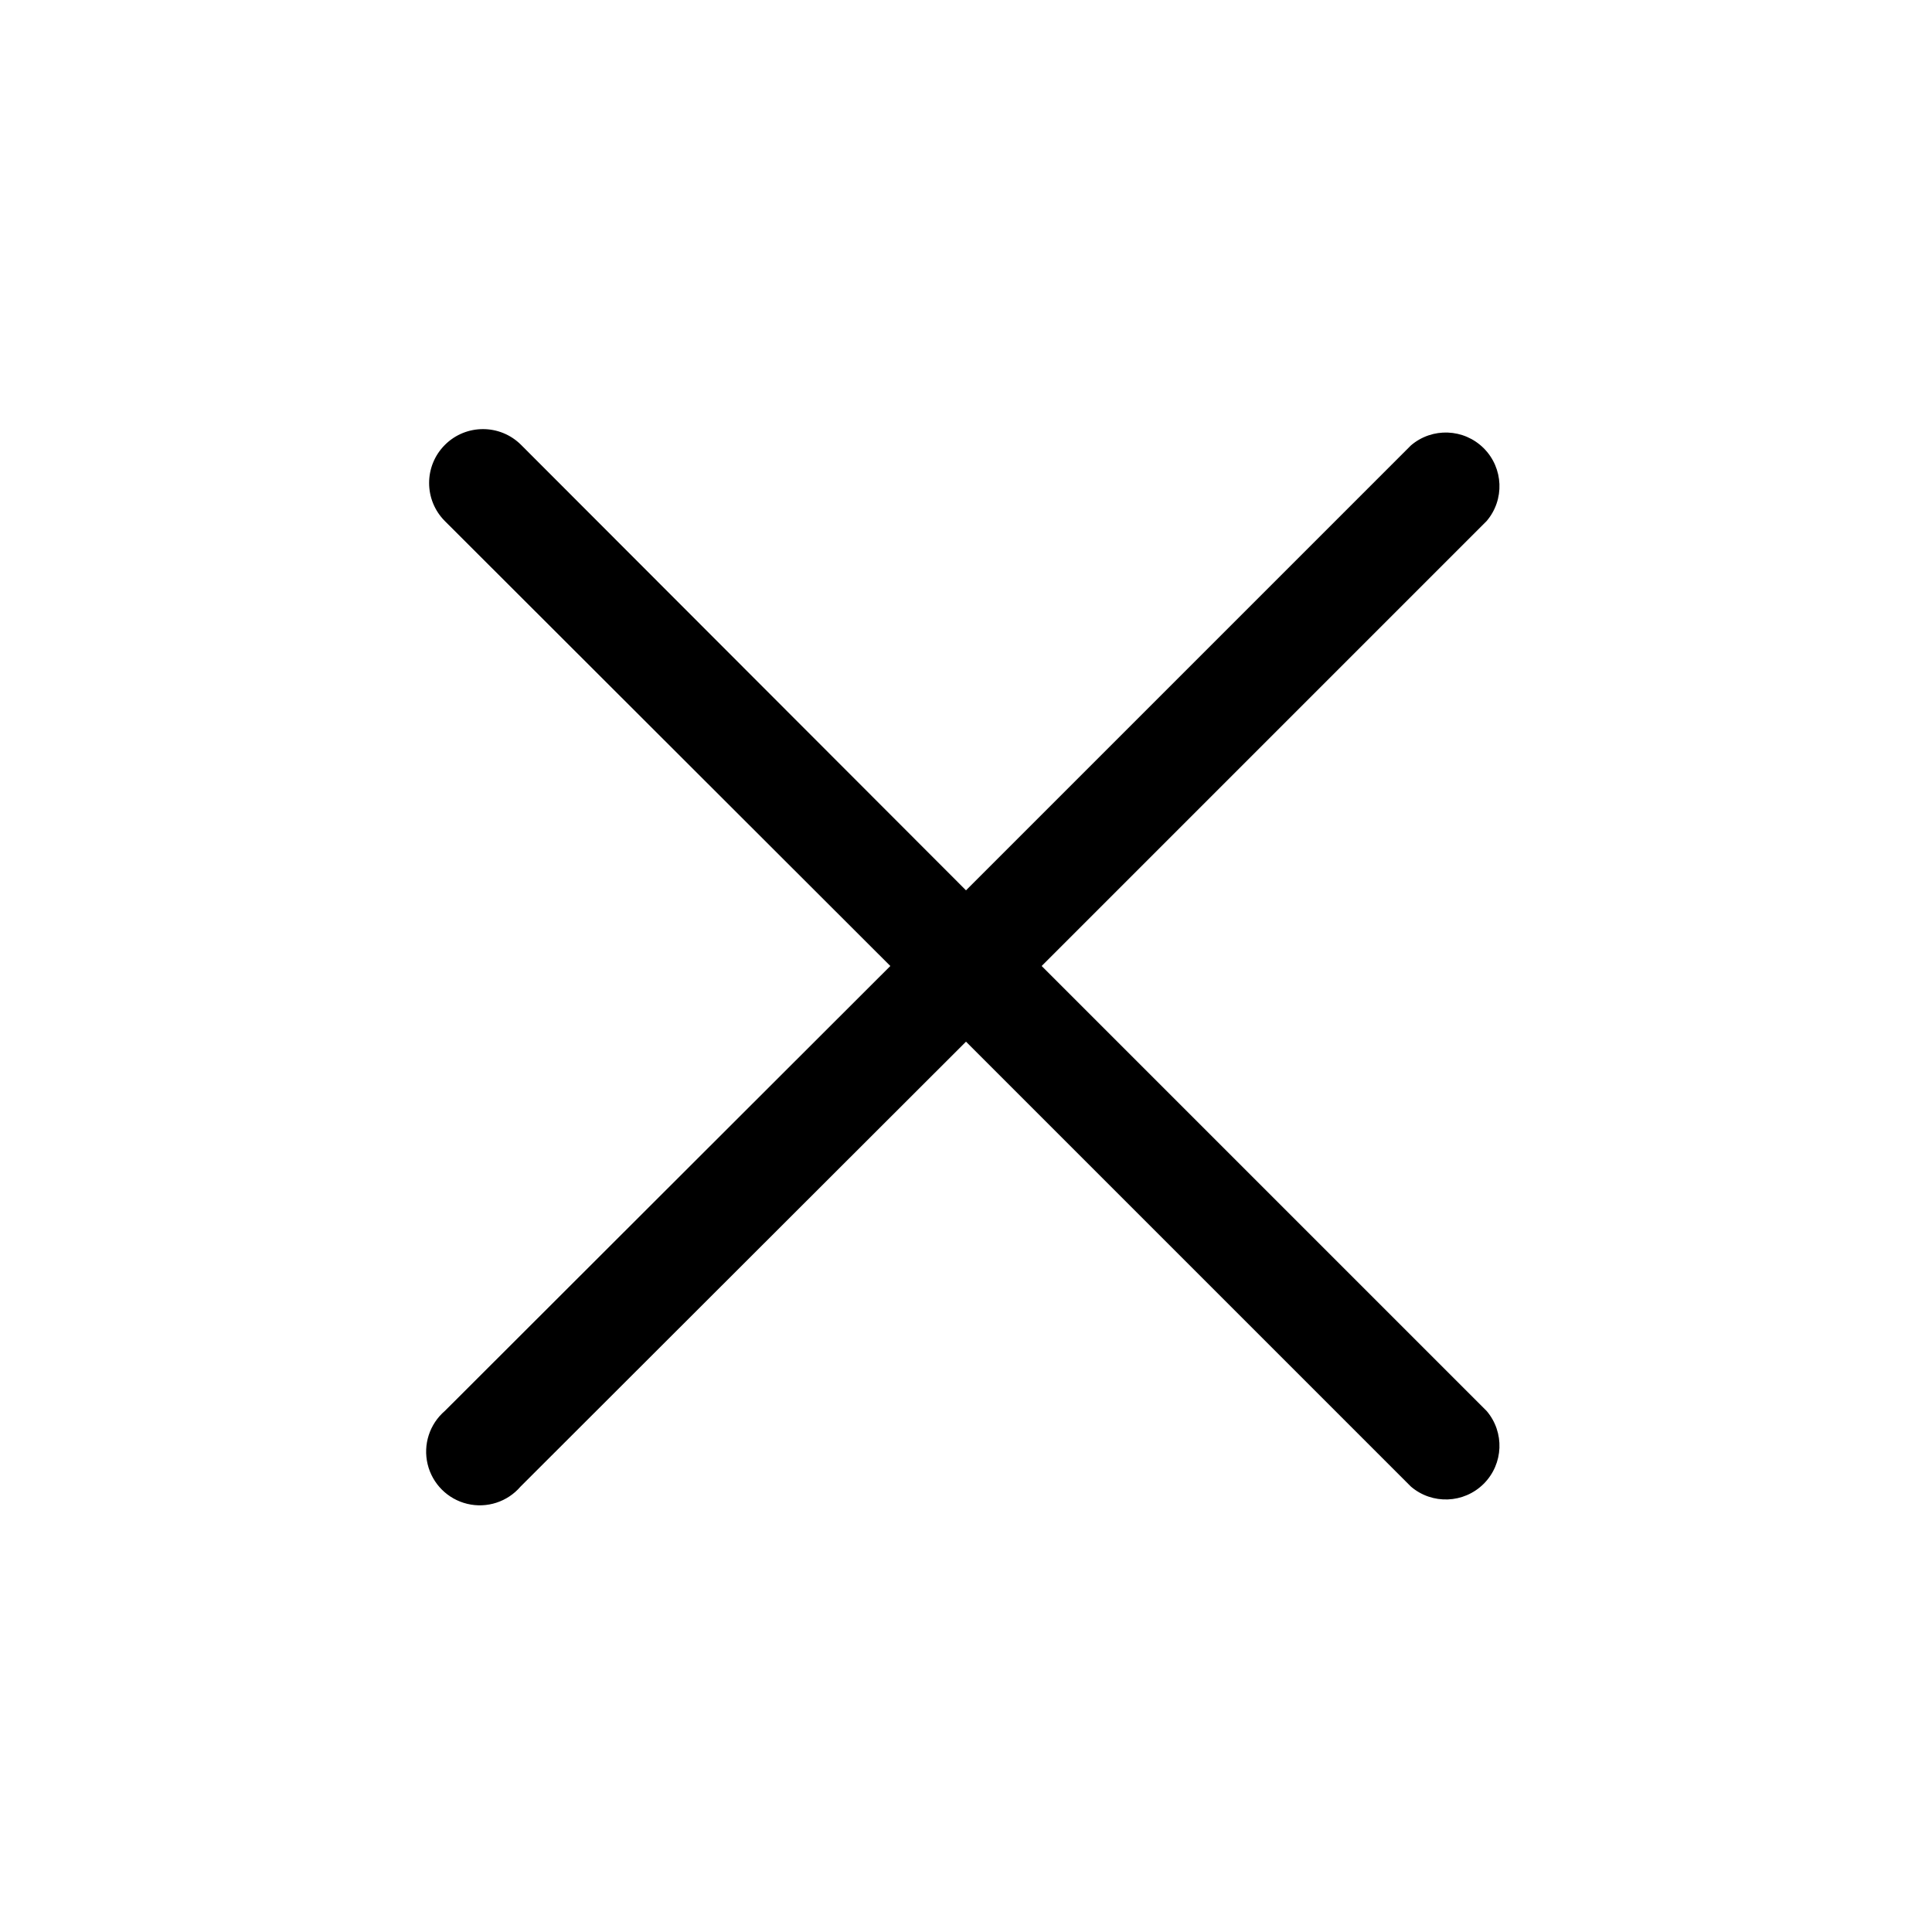
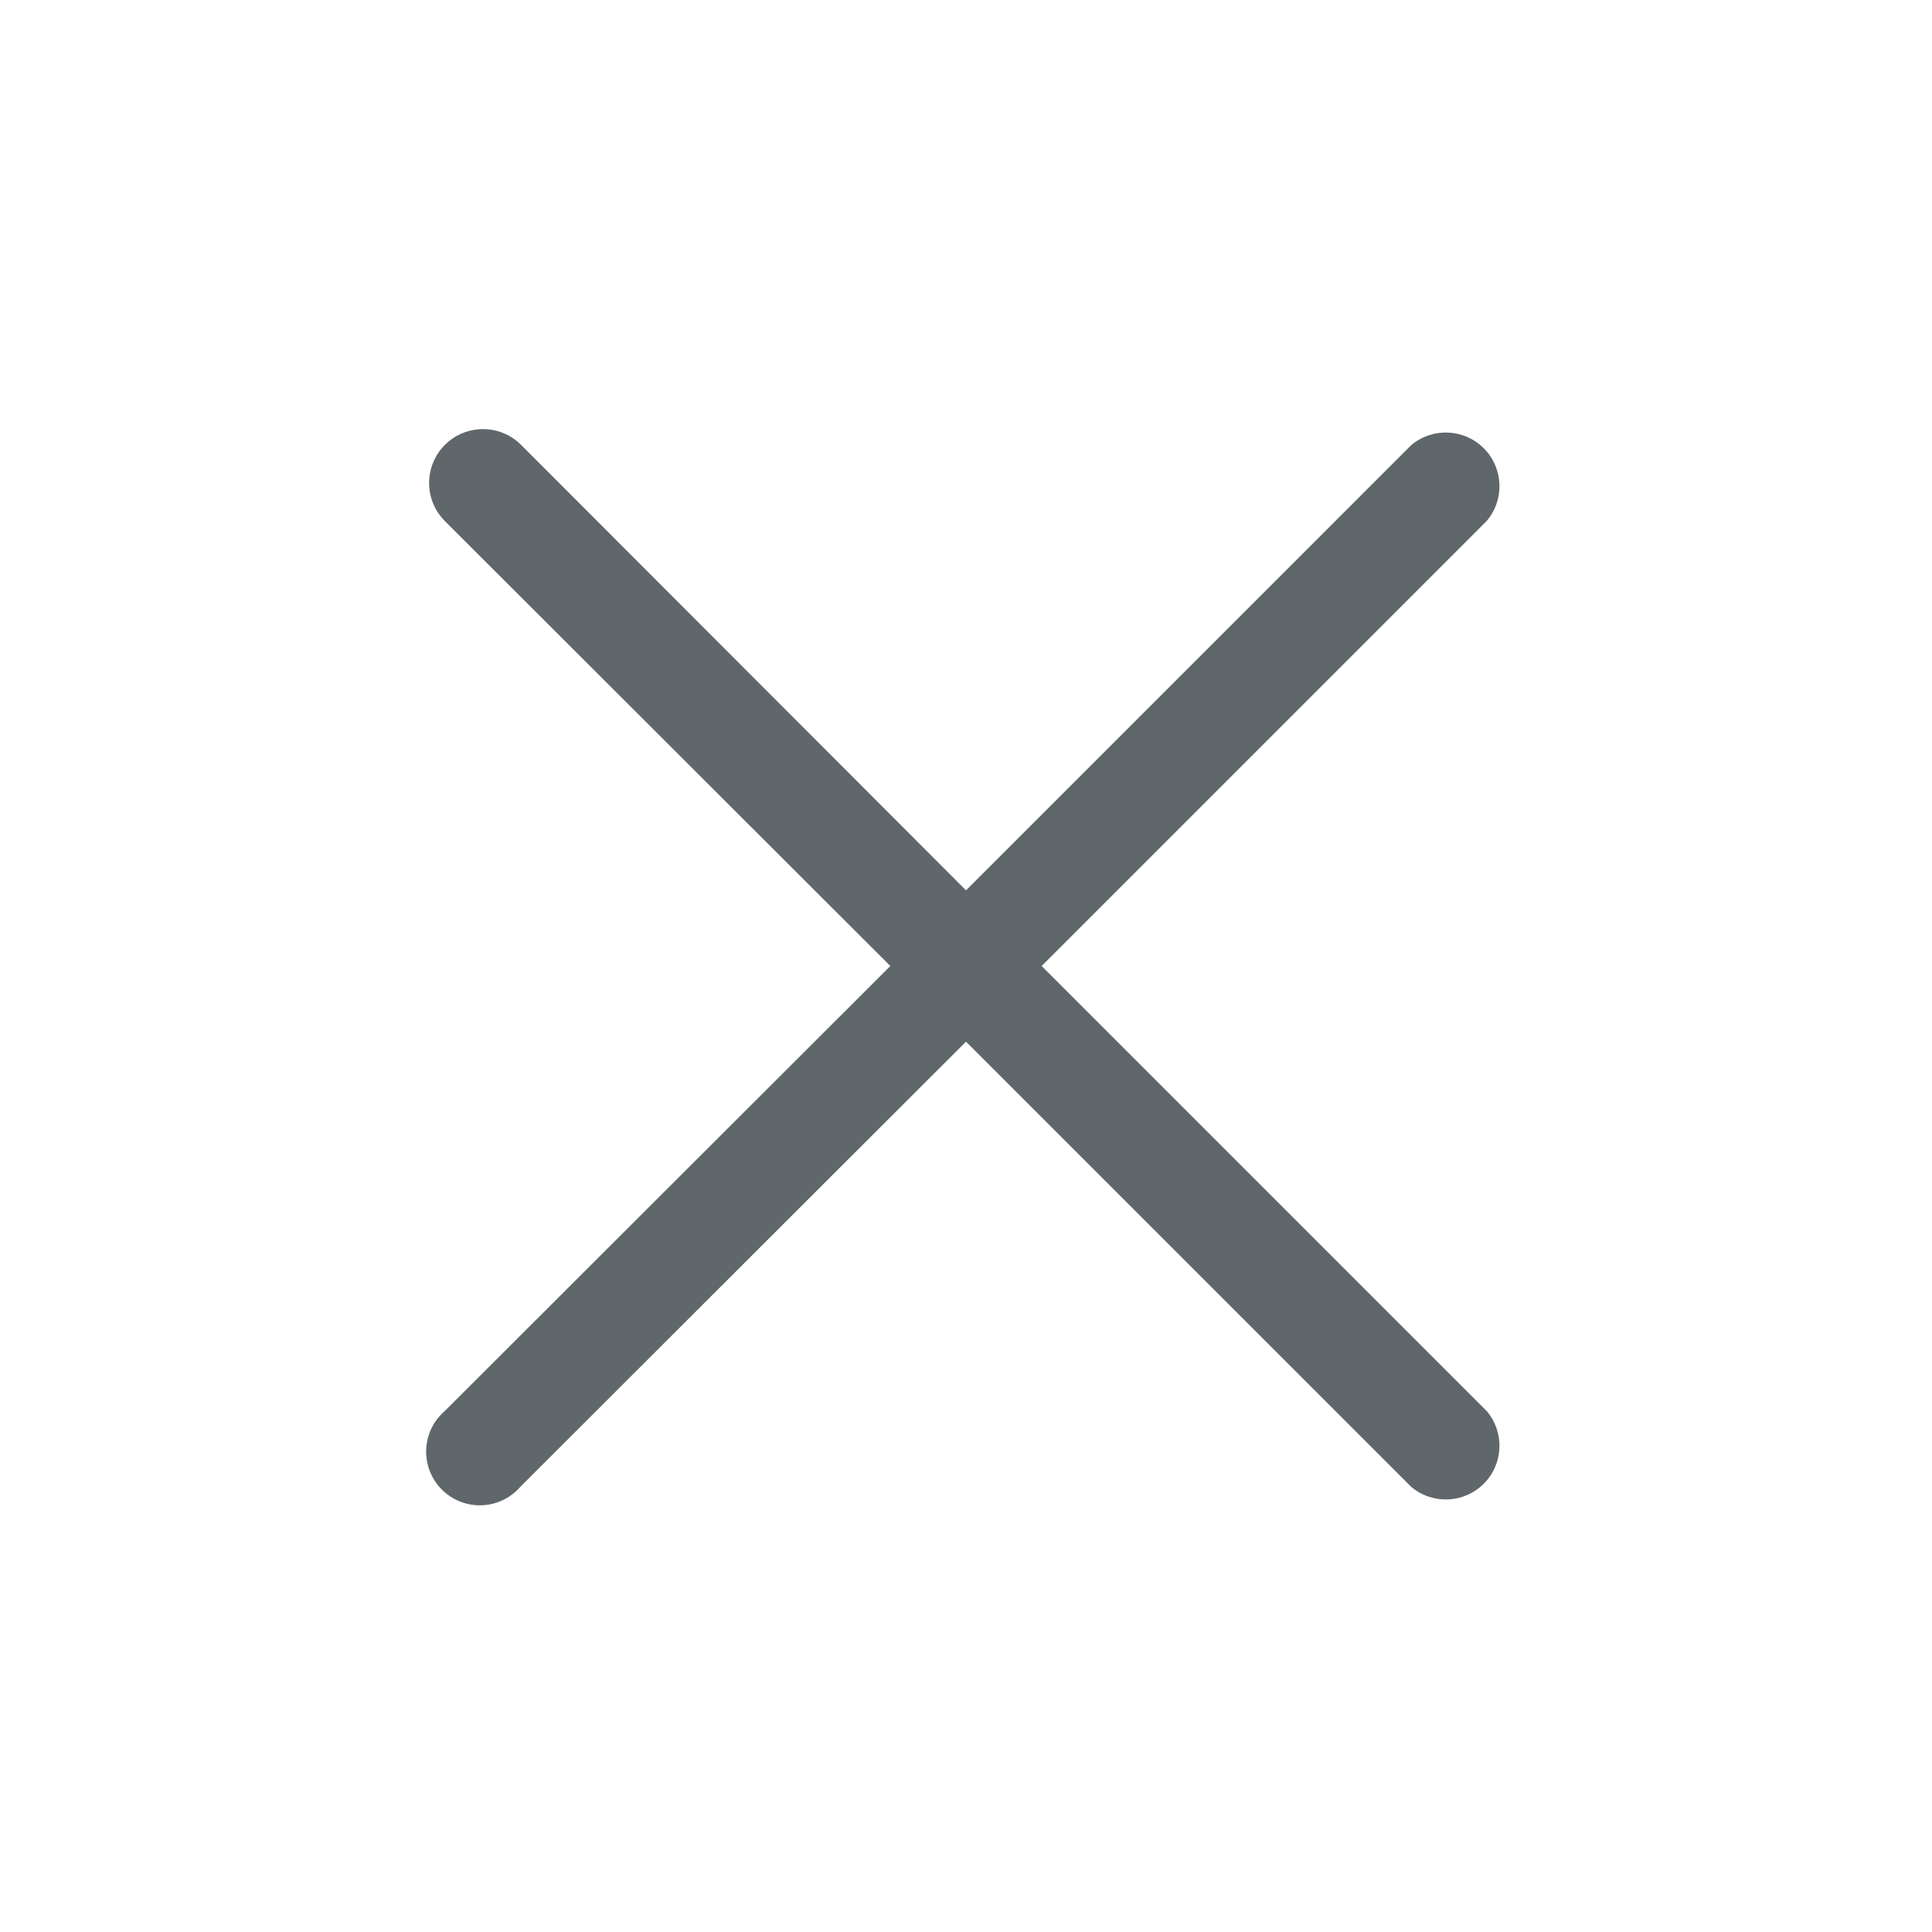
<svg xmlns="http://www.w3.org/2000/svg" width="1em" height="1em" viewBox="0 0 36 36">
-   <path fill="currentColor" d="m19.41 18l8.29-8.29a1 1 0 0 0-1.41-1.41L18 16.59l-8.29-8.3a1 1 0 0 0-1.42 1.42l8.3 8.29l-8.3 8.29A1 1 0 1 0 9.7 27.7l8.3-8.29l8.29 8.29a1 1 0 0 0 1.41-1.41Z" class="clr-i-outline clr-i-outline-path-1" />
+   <path fill="#60676B" d="m19.41 18l8.29-8.29a1 1 0 0 0-1.41-1.41L18 16.59l-8.29-8.3a1 1 0 0 0-1.42 1.42l8.3 8.29l-8.3 8.29A1 1 0 1 0 9.7 27.7l8.3-8.29l8.29 8.29a1 1 0 0 0 1.41-1.41Z" class="clr-i-outline clr-i-outline-path-1" />
  <path fill="none" d="M0 0h36v36H0z" />
</svg>
